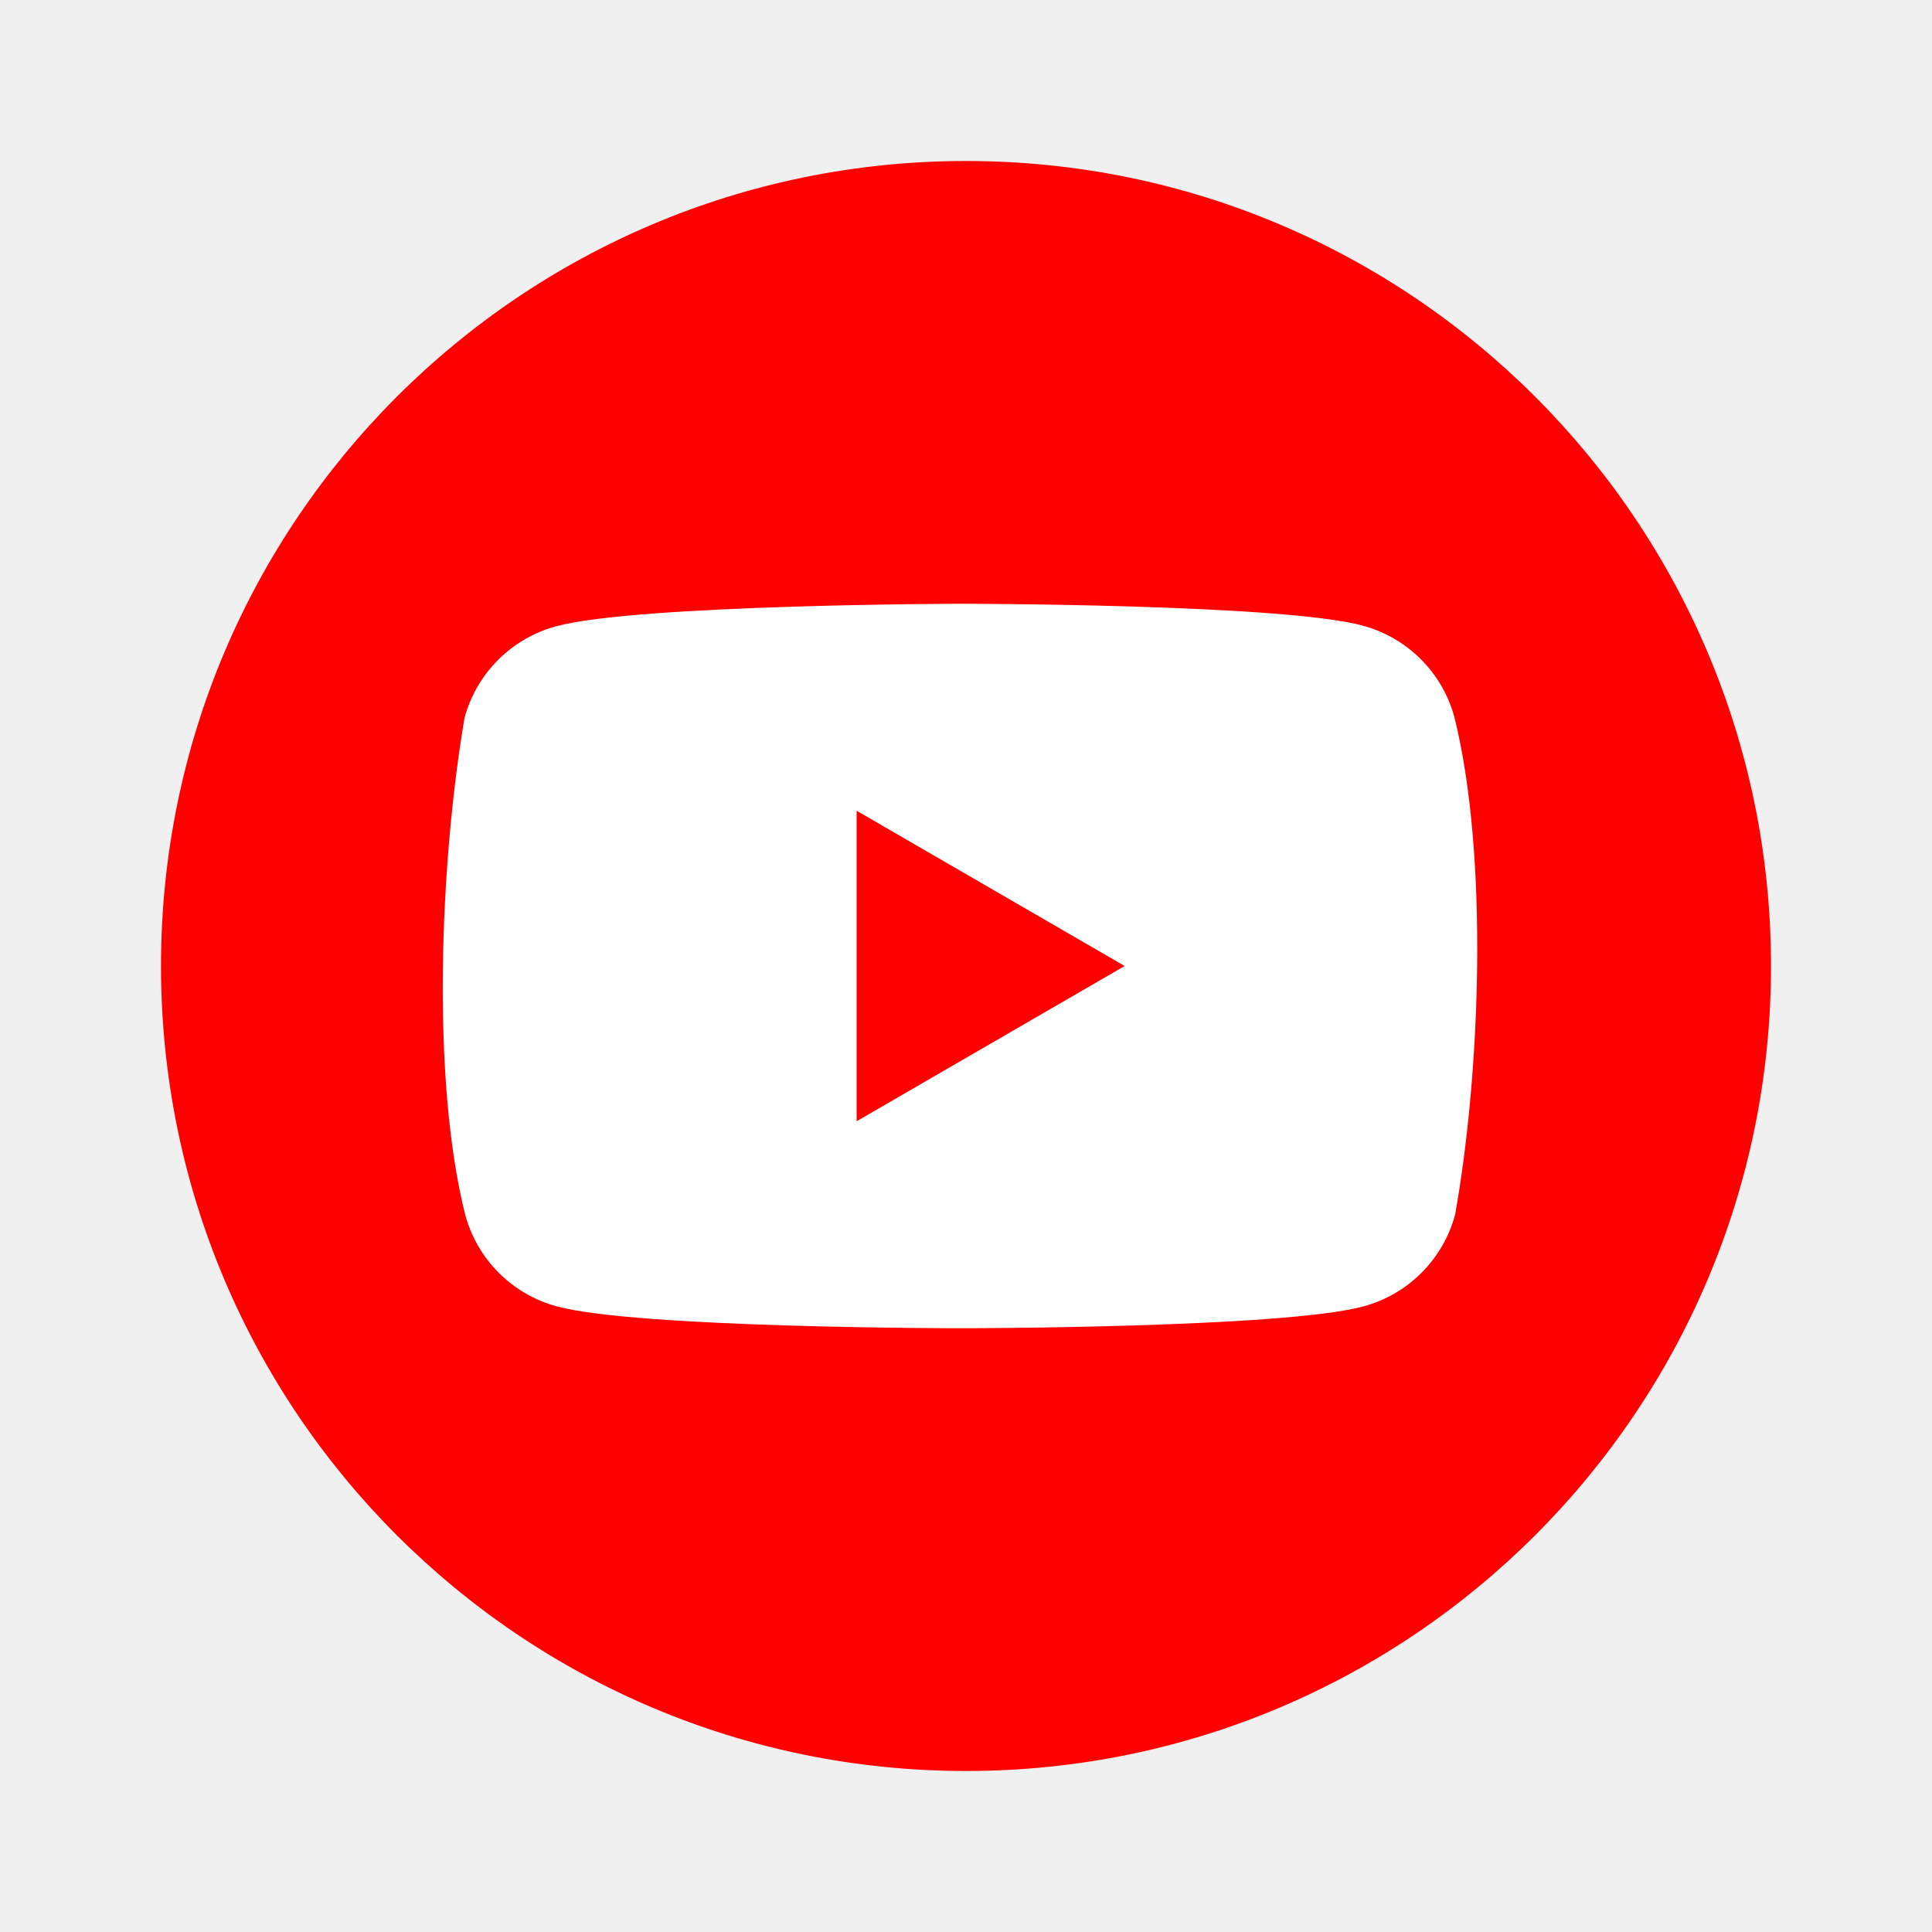
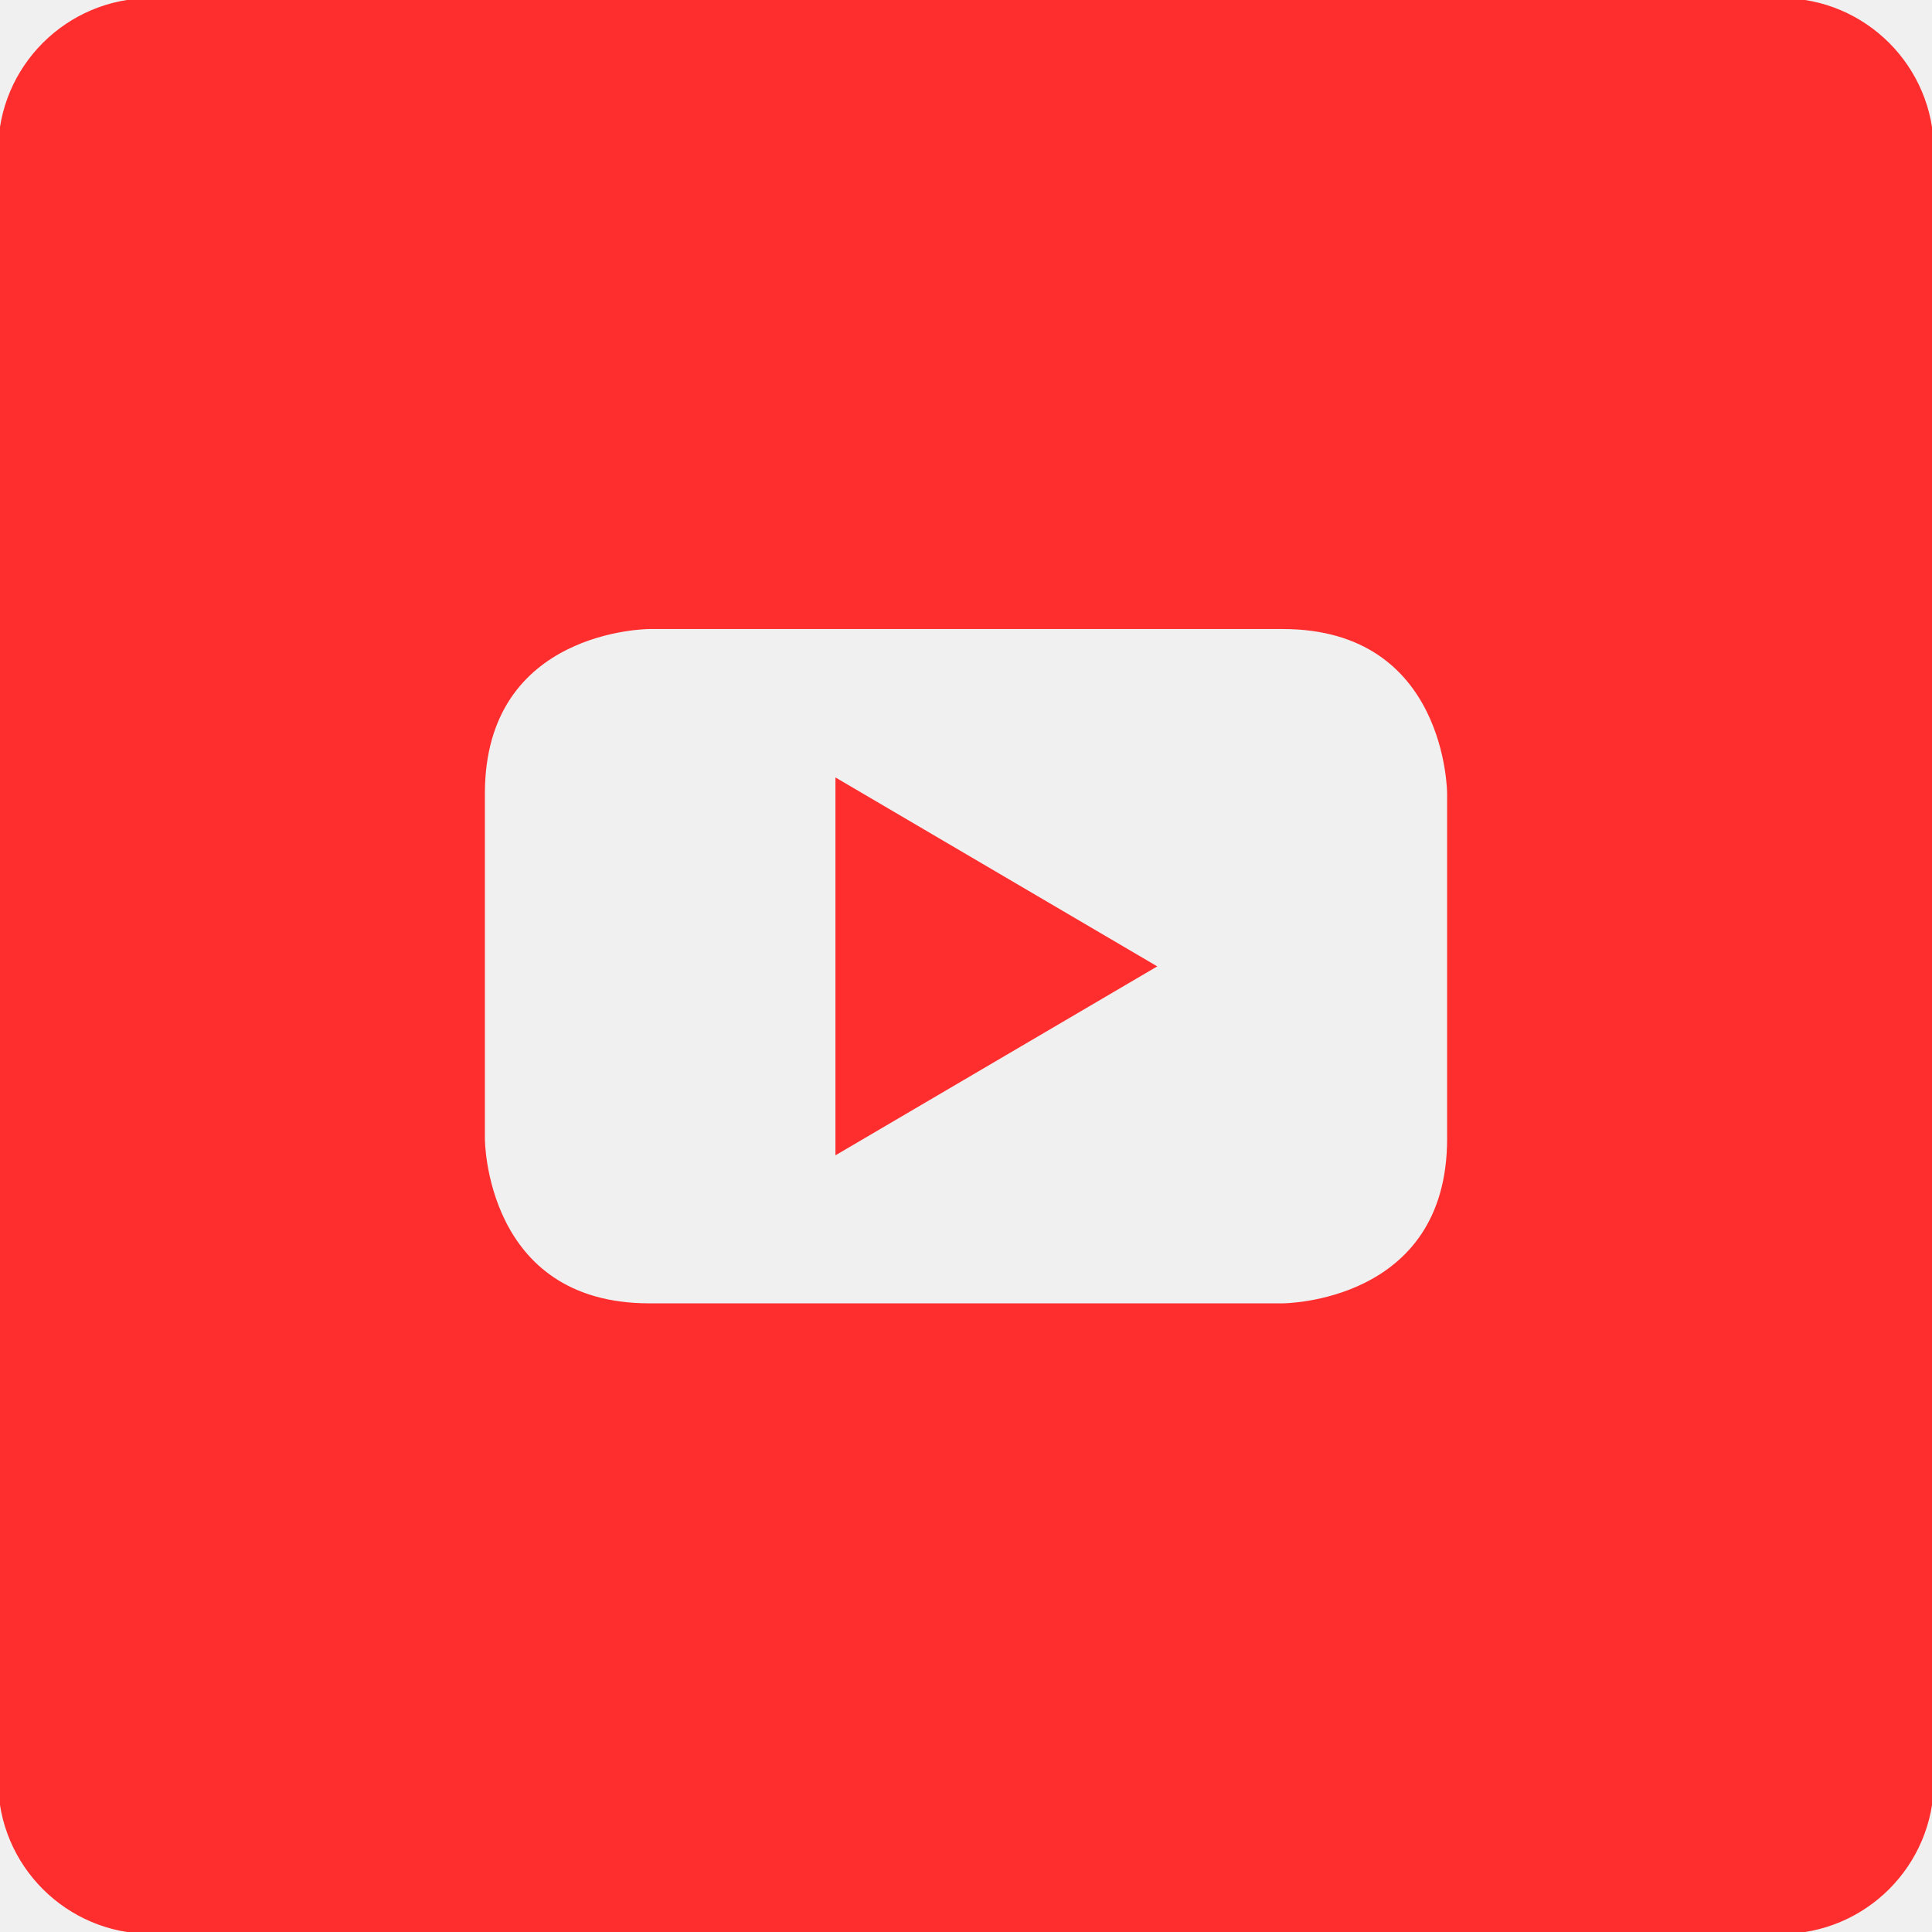
- <svg xmlns="http://www.w3.org/2000/svg" width="800px" height="800px" viewBox="0 0 48 48" fill="none">
-   <circle cx="24" cy="24" r="20" fill="#FF0000" />
-   <path fill-rule="evenodd" clip-rule="evenodd" d="M35.3 16.378C35.7 16.777 35.987 17.274 36.135 17.819C36.983 21.236 36.787 26.632 36.151 30.181C36.004 30.726 35.716 31.223 35.317 31.622C34.918 32.021 34.421 32.309 33.876 32.456C31.882 33 23.854 33 23.854 33C23.854 33 15.827 33 13.832 32.456C13.288 32.309 12.791 32.021 12.392 31.622C11.993 31.223 11.705 30.726 11.558 30.181C10.704 26.779 10.938 21.379 11.541 17.835C11.689 17.29 11.976 16.794 12.375 16.395C12.774 15.995 13.271 15.708 13.816 15.56C15.81 15.017 23.838 15 23.838 15C23.838 15 31.865 15 33.86 15.544C34.405 15.691 34.901 15.979 35.3 16.378ZM27.942 24L21.283 27.857V20.143L27.942 24Z" fill="white" />
+ <svg xmlns="http://www.w3.org/2000/svg" fill="#ff2e2e" height="800px" width="800px" version="1.1" id="Layer_1" viewBox="-143 145 512 512" xml:space="preserve" stroke="#ff2e2e">
+   <g id="SVGRepo_bgCarrier" stroke-width="0" />
+   <g id="SVGRepo_tracerCarrier" stroke-linecap="round" stroke-linejoin="round" />
+   <g id="SVGRepo_iconCarrier">
+     <g>
+       <polygon points="78.9,450.3 162.7,401.1 78.9,351.9 " />
+       <path d="M329,145h-432c-22.1,0-40,17.9-40,40v432c0,22.1,17.9,40,40,40h432c22.1,0,40-17.9,40-40V185C369,162.9,351.1,145,329,145z M241,446.8L241,446.8c0,44.1-44.1,44.1-44.1,44.1H29.1c-44.1,0-44.1-44.1-44.1-44.1v-91.5c0-44.1,44.1-44.1,44.1-44.1h167.8 c44.1,0,44.1,44.1,44.1,44.1V446.8z" />
+     </g>
+   </g>
</svg>
